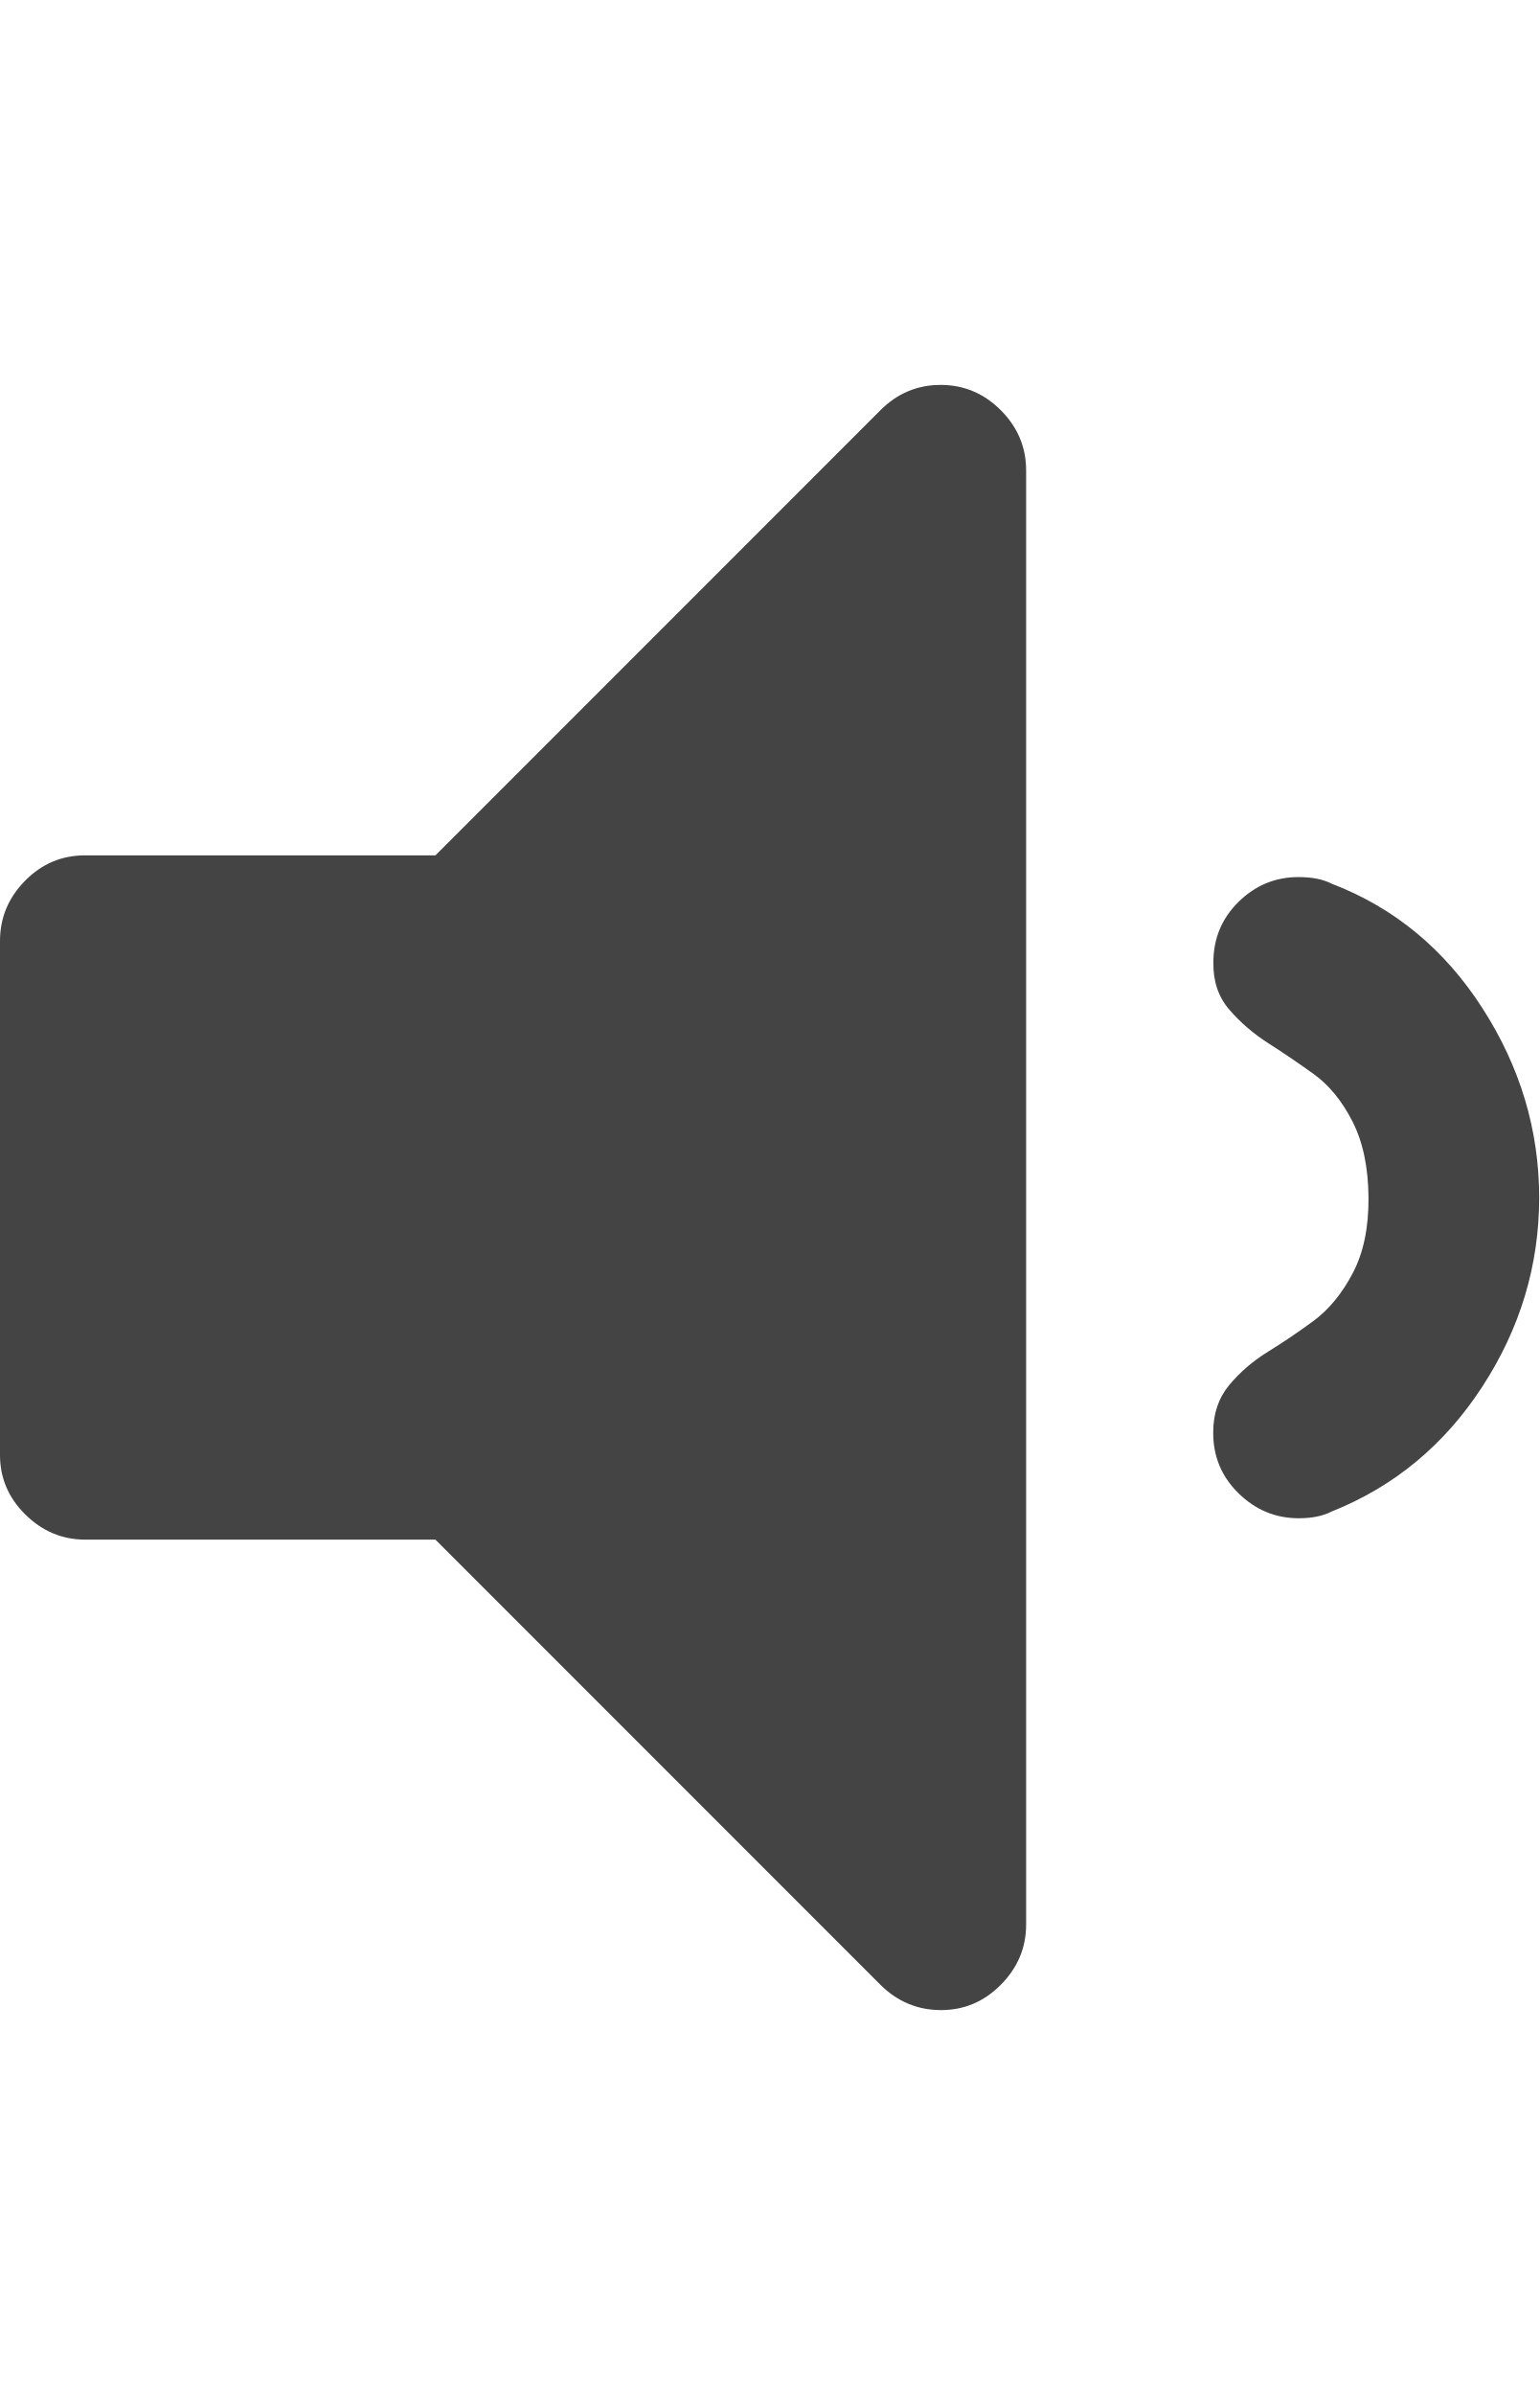
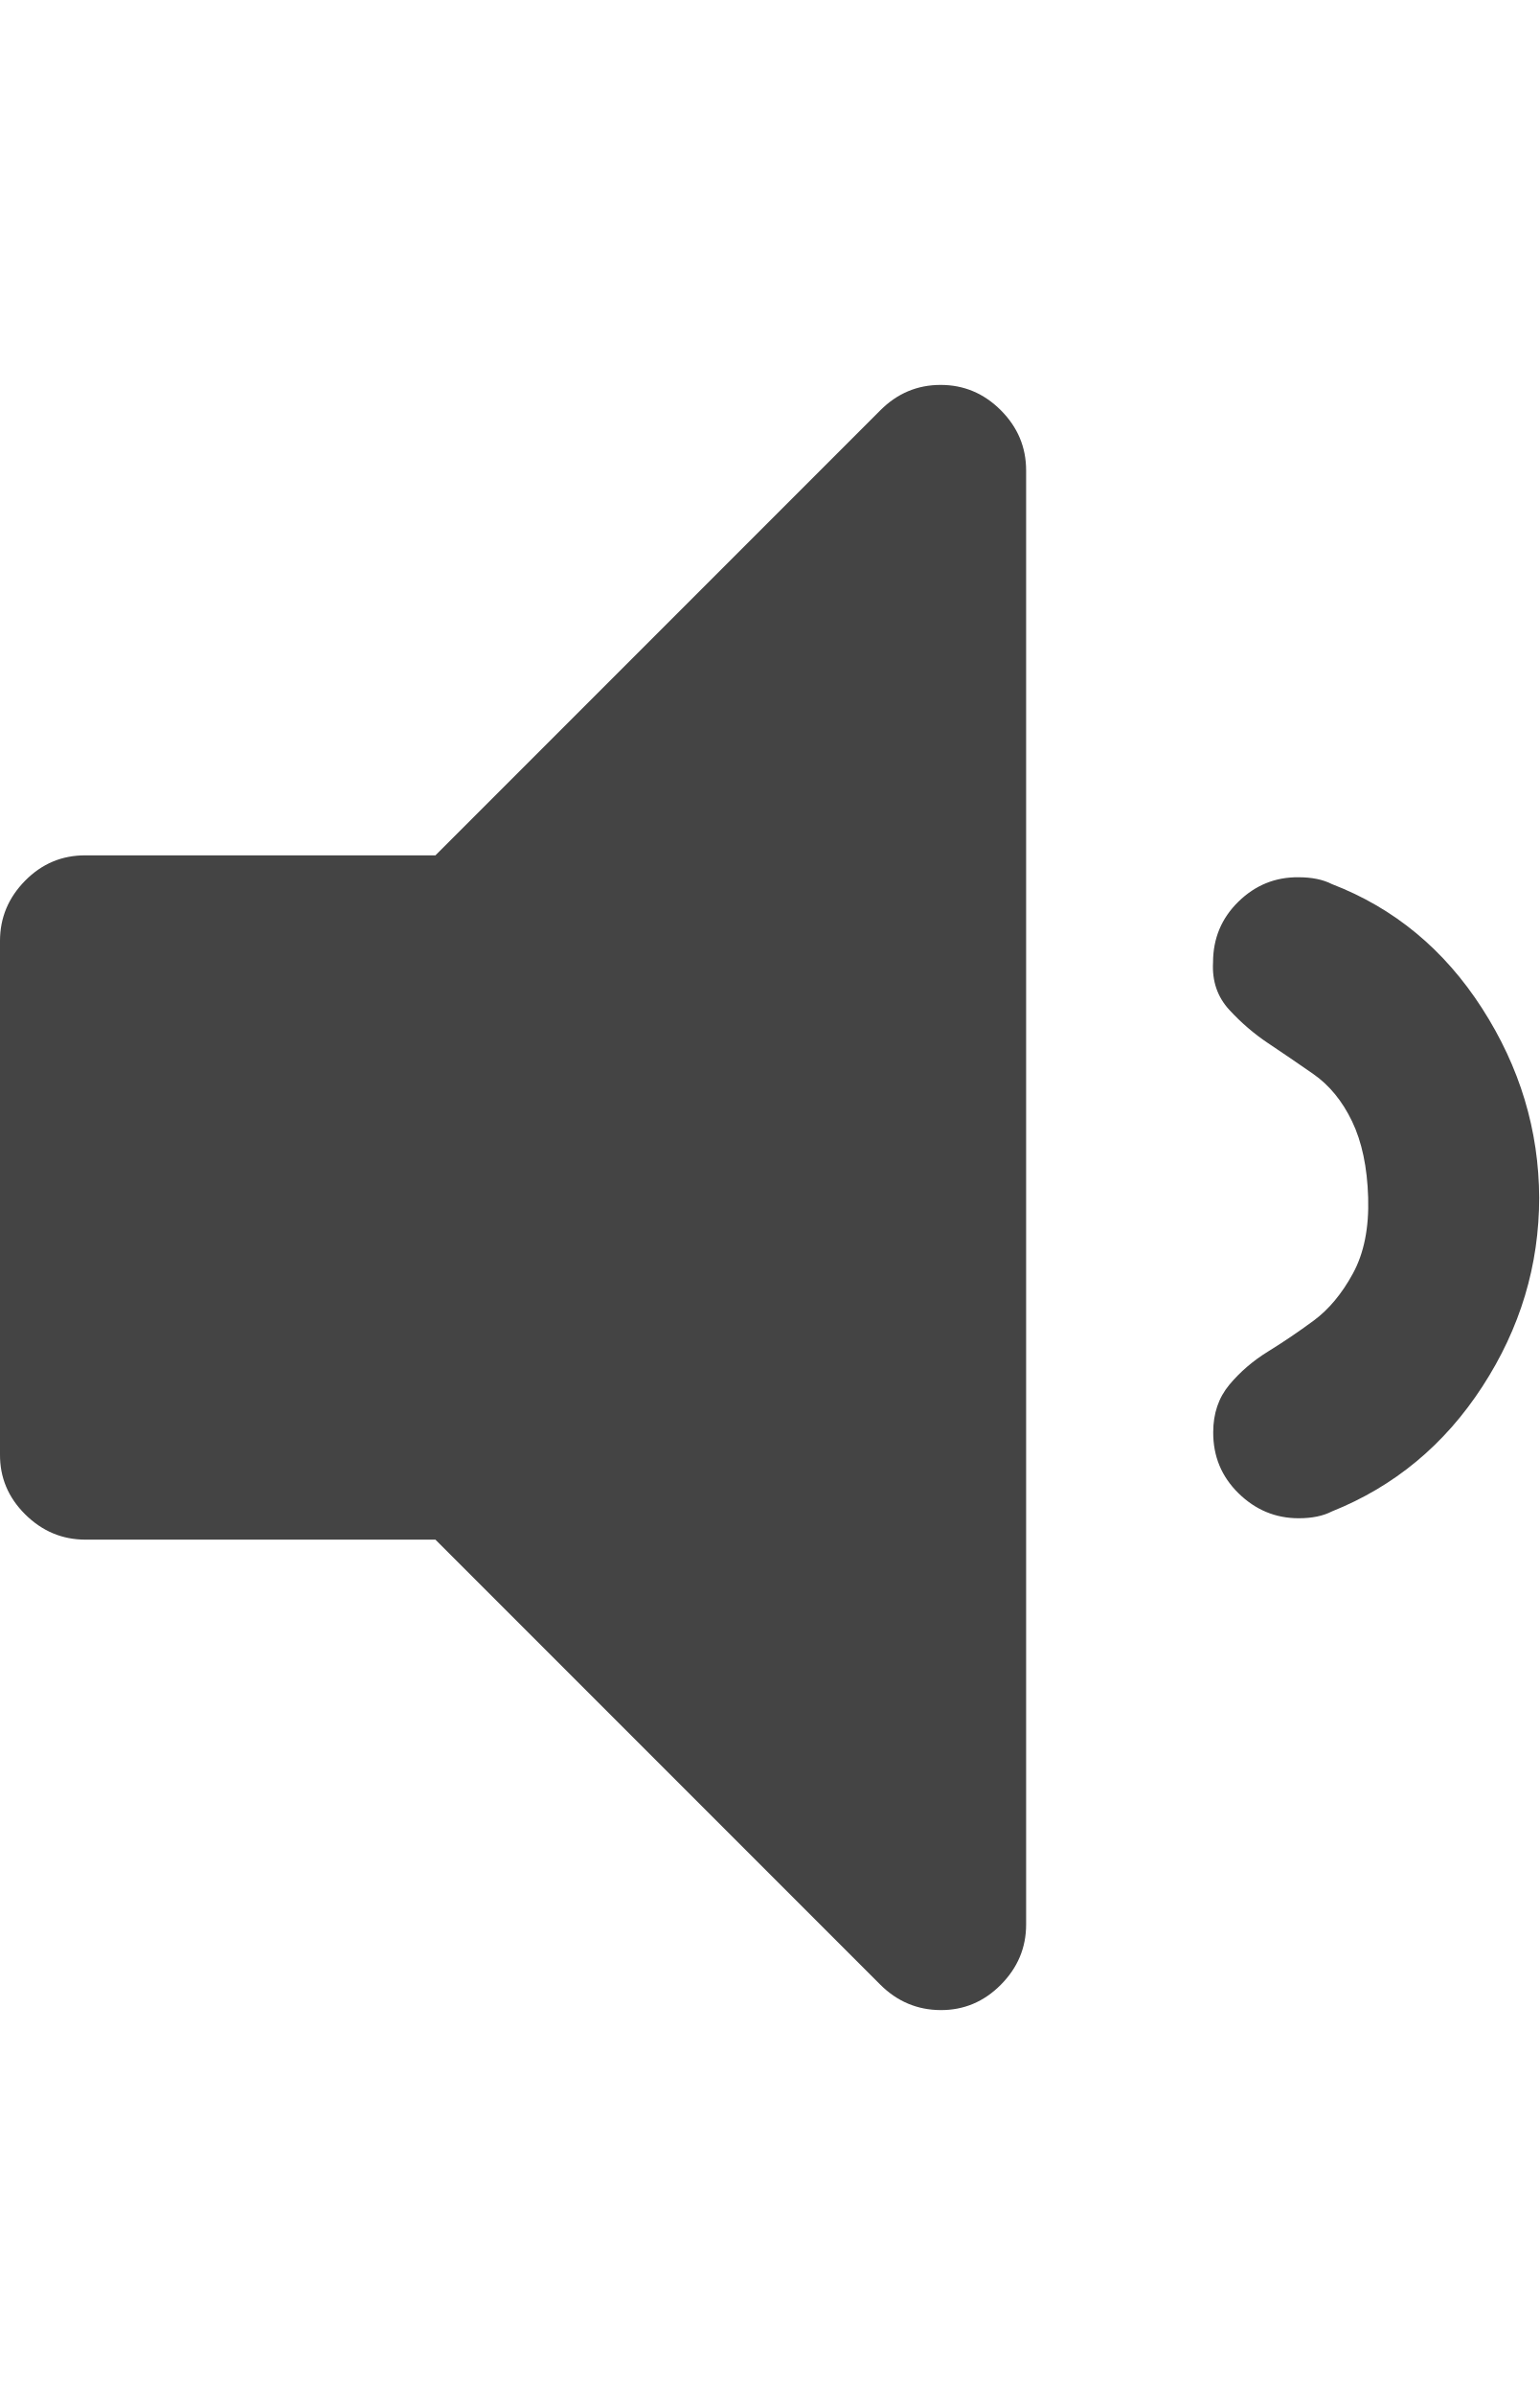
<svg xmlns="http://www.w3.org/2000/svg" width="9" height="14" viewBox="0 0 9 14">
-   <path fill="#444" d="M6 2.75v8.5q0 .203-.148.352t-.352.148-.352-.148L2.546 9H.5q-.204 0-.353-.148T0 8.5v-3q0-.203.147-.352T.5 5h2.046l2.602-2.602q.148-.148.352-.148t.352.148T6 2.75zM9 7q0 .594-.332 1.105t-.88.73q-.077.04-.194.04-.203 0-.352-.146t-.148-.356q0-.164.094-.277t.227-.195.266-.18.228-.277T8.002 7t-.094-.445-.227-.277-.265-.18-.227-.195-.094-.277q0-.21.148-.355t.352-.144q.117 0 .195.04.546.21.878.726T9 7.002z" />
+   <path fill="#444" d="M6 2.75v8.5q0 .203-.148.352t-.352.148-.352-.148L2.546 9H.5q-.204 0-.353-.148T0 8.5v-3q0-.203.147-.352T.5 5h2.046l2.602-2.602q.148-.148.352-.148t.352.148T6 2.75zM9 7q0 .594-.332 1.105t-.88.73q-.077.04-.194.04-.203 0-.352-.146t-.148-.357q0-.164.094-.277t.227-.195.266-.18.23-.276T8 7t-.094-.445-.227-.277-.264-.18-.227-.195-.095-.277q0-.21.148-.355t.352-.143q.117 0 .195.04.546.21.878.726T9 7.003z" />
</svg>
